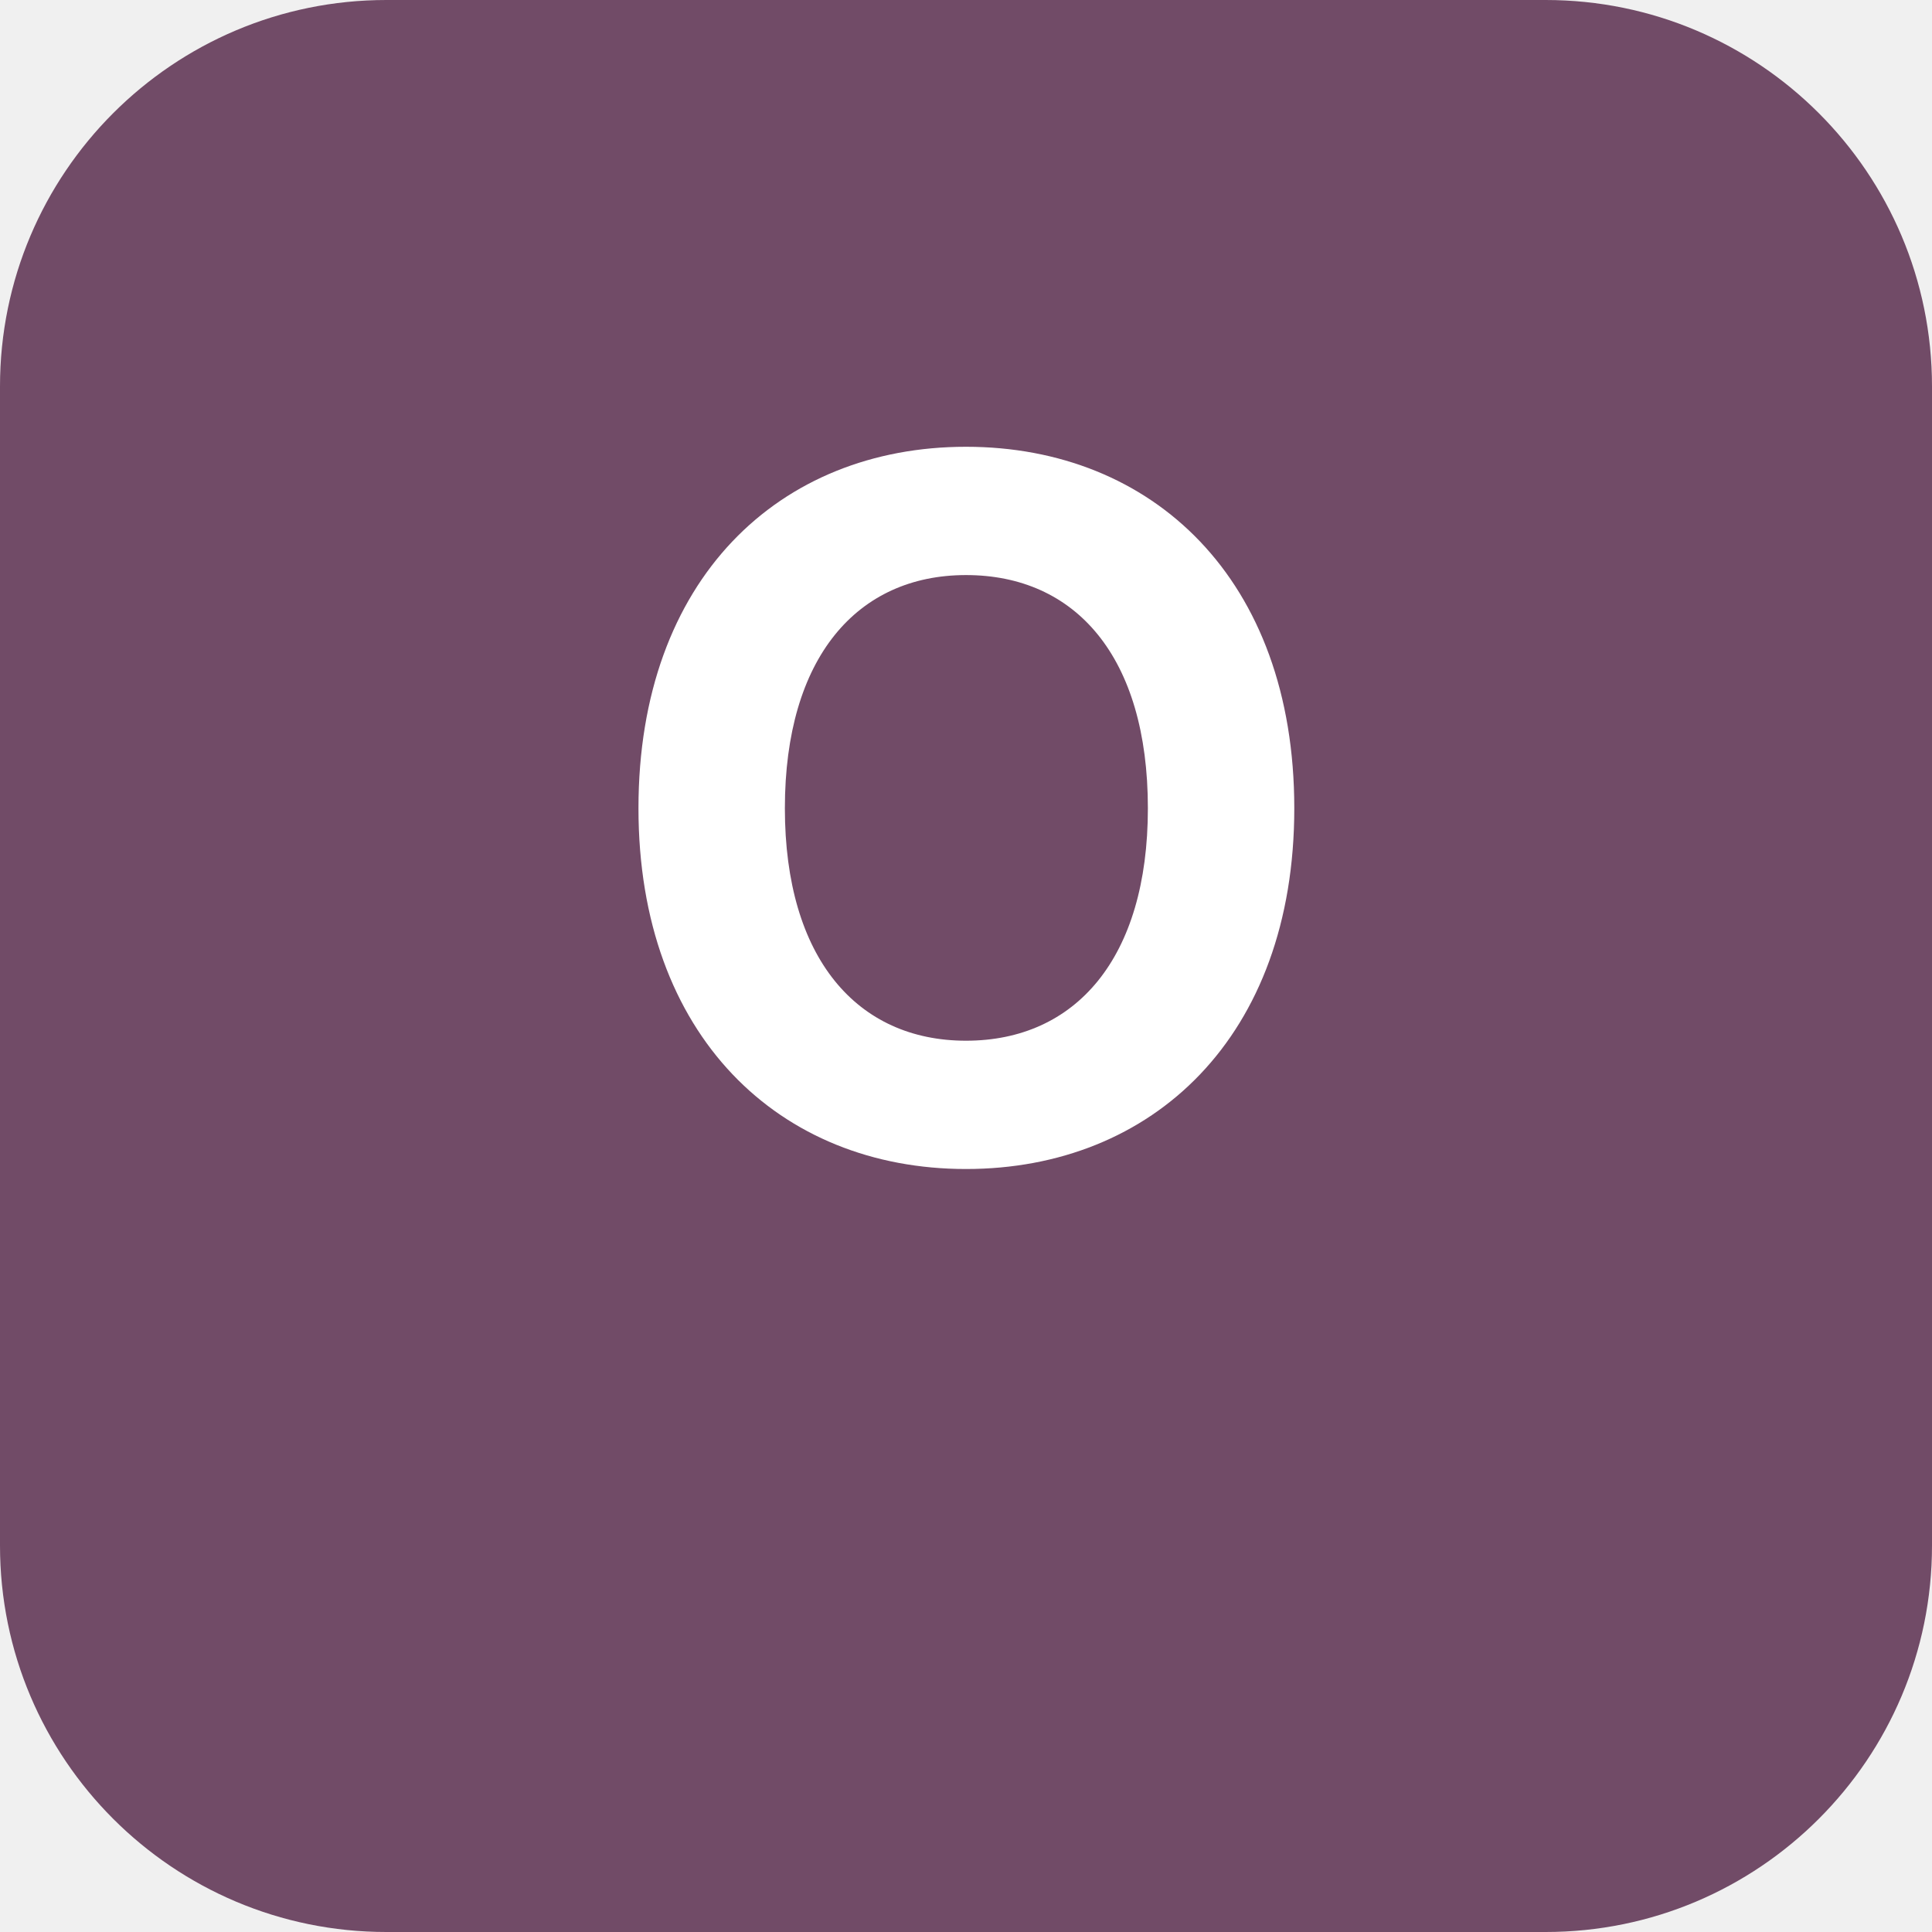
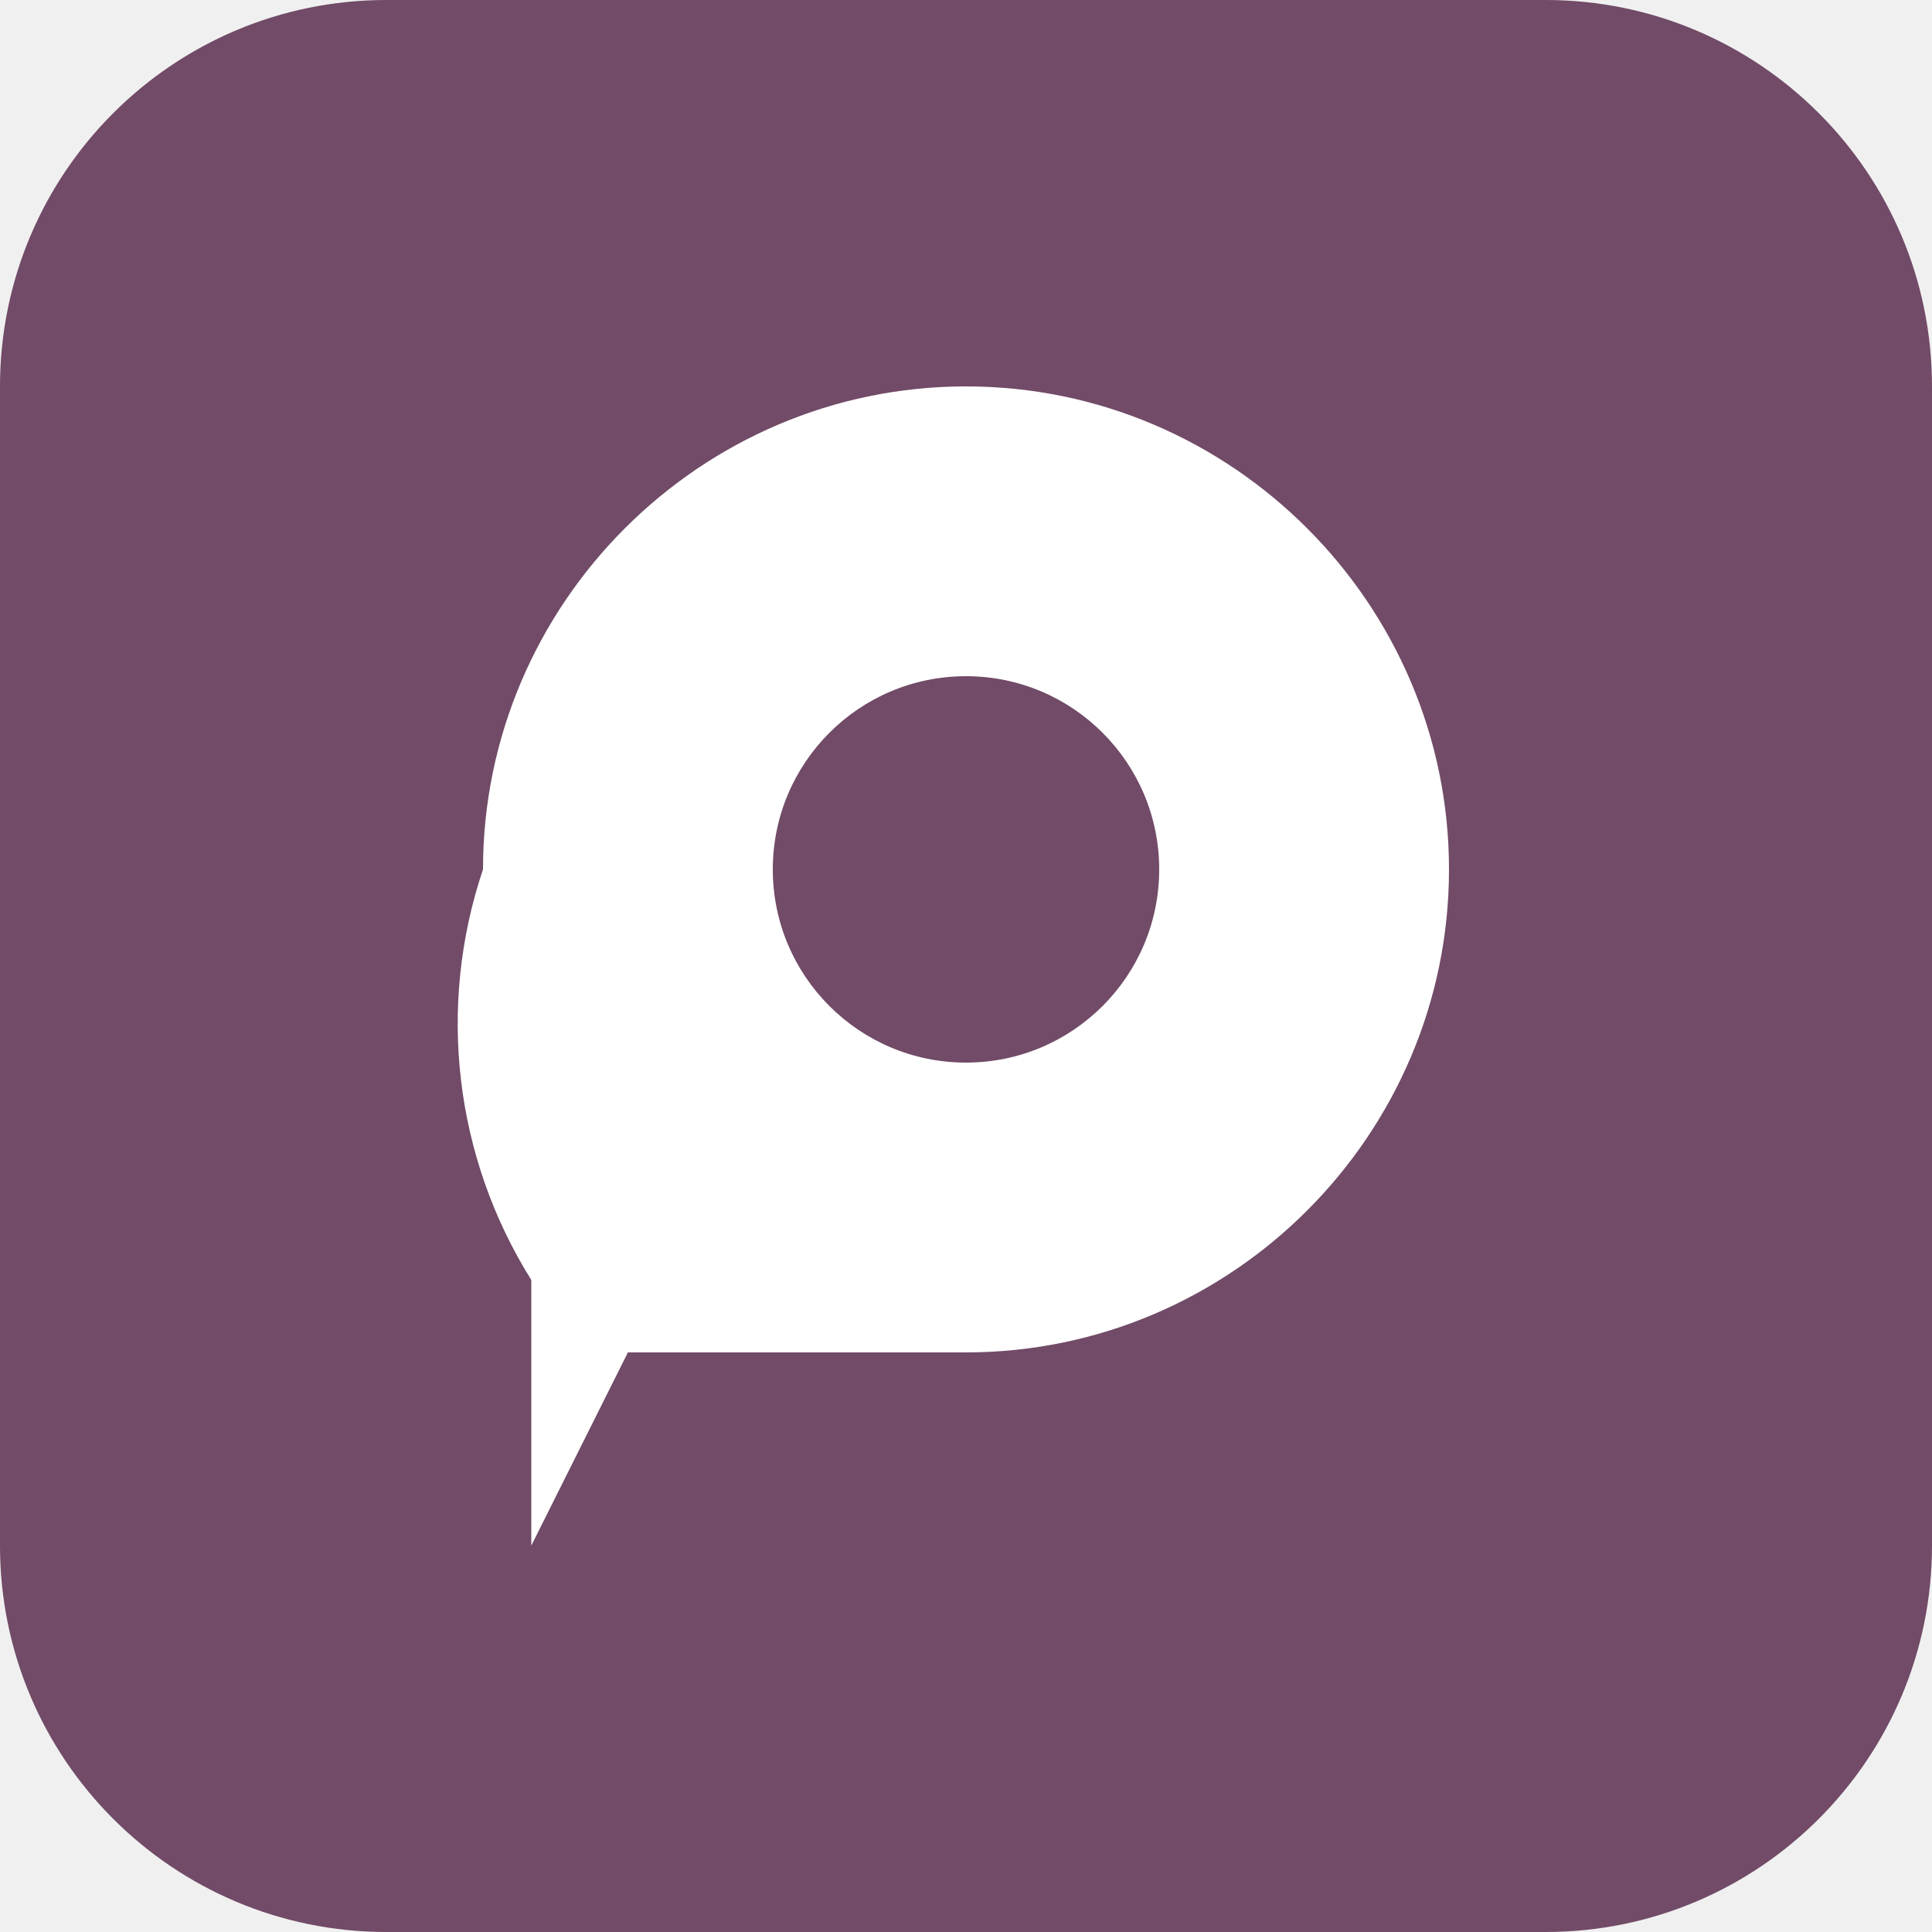
- <svg xmlns="http://www.w3.org/2000/svg" width="40" height="40" viewBox="0 0 40 40">
+ <svg xmlns="http://www.w3.org/2000/svg" width="40" height="40" viewBox="0 0 40 40" fill="none">
  <rect width="40" height="40" rx="8" fill="#714B67" />
-   <text x="20" y="24" text-anchor="middle" font-family="system-ui,-apple-system,sans-serif" font-weight="700" font-size="20" fill="white">O</text>
+   <path d="M10 18c0-5.5 4.5-10 10-10s10 4.5 10 10-4.5 10-10 10h-7l-2 4v-5.5A10 10 0 0110 18z" fill="white" />
+   <circle cx="20" cy="18" r="4" fill="#714B67" />
</svg>
